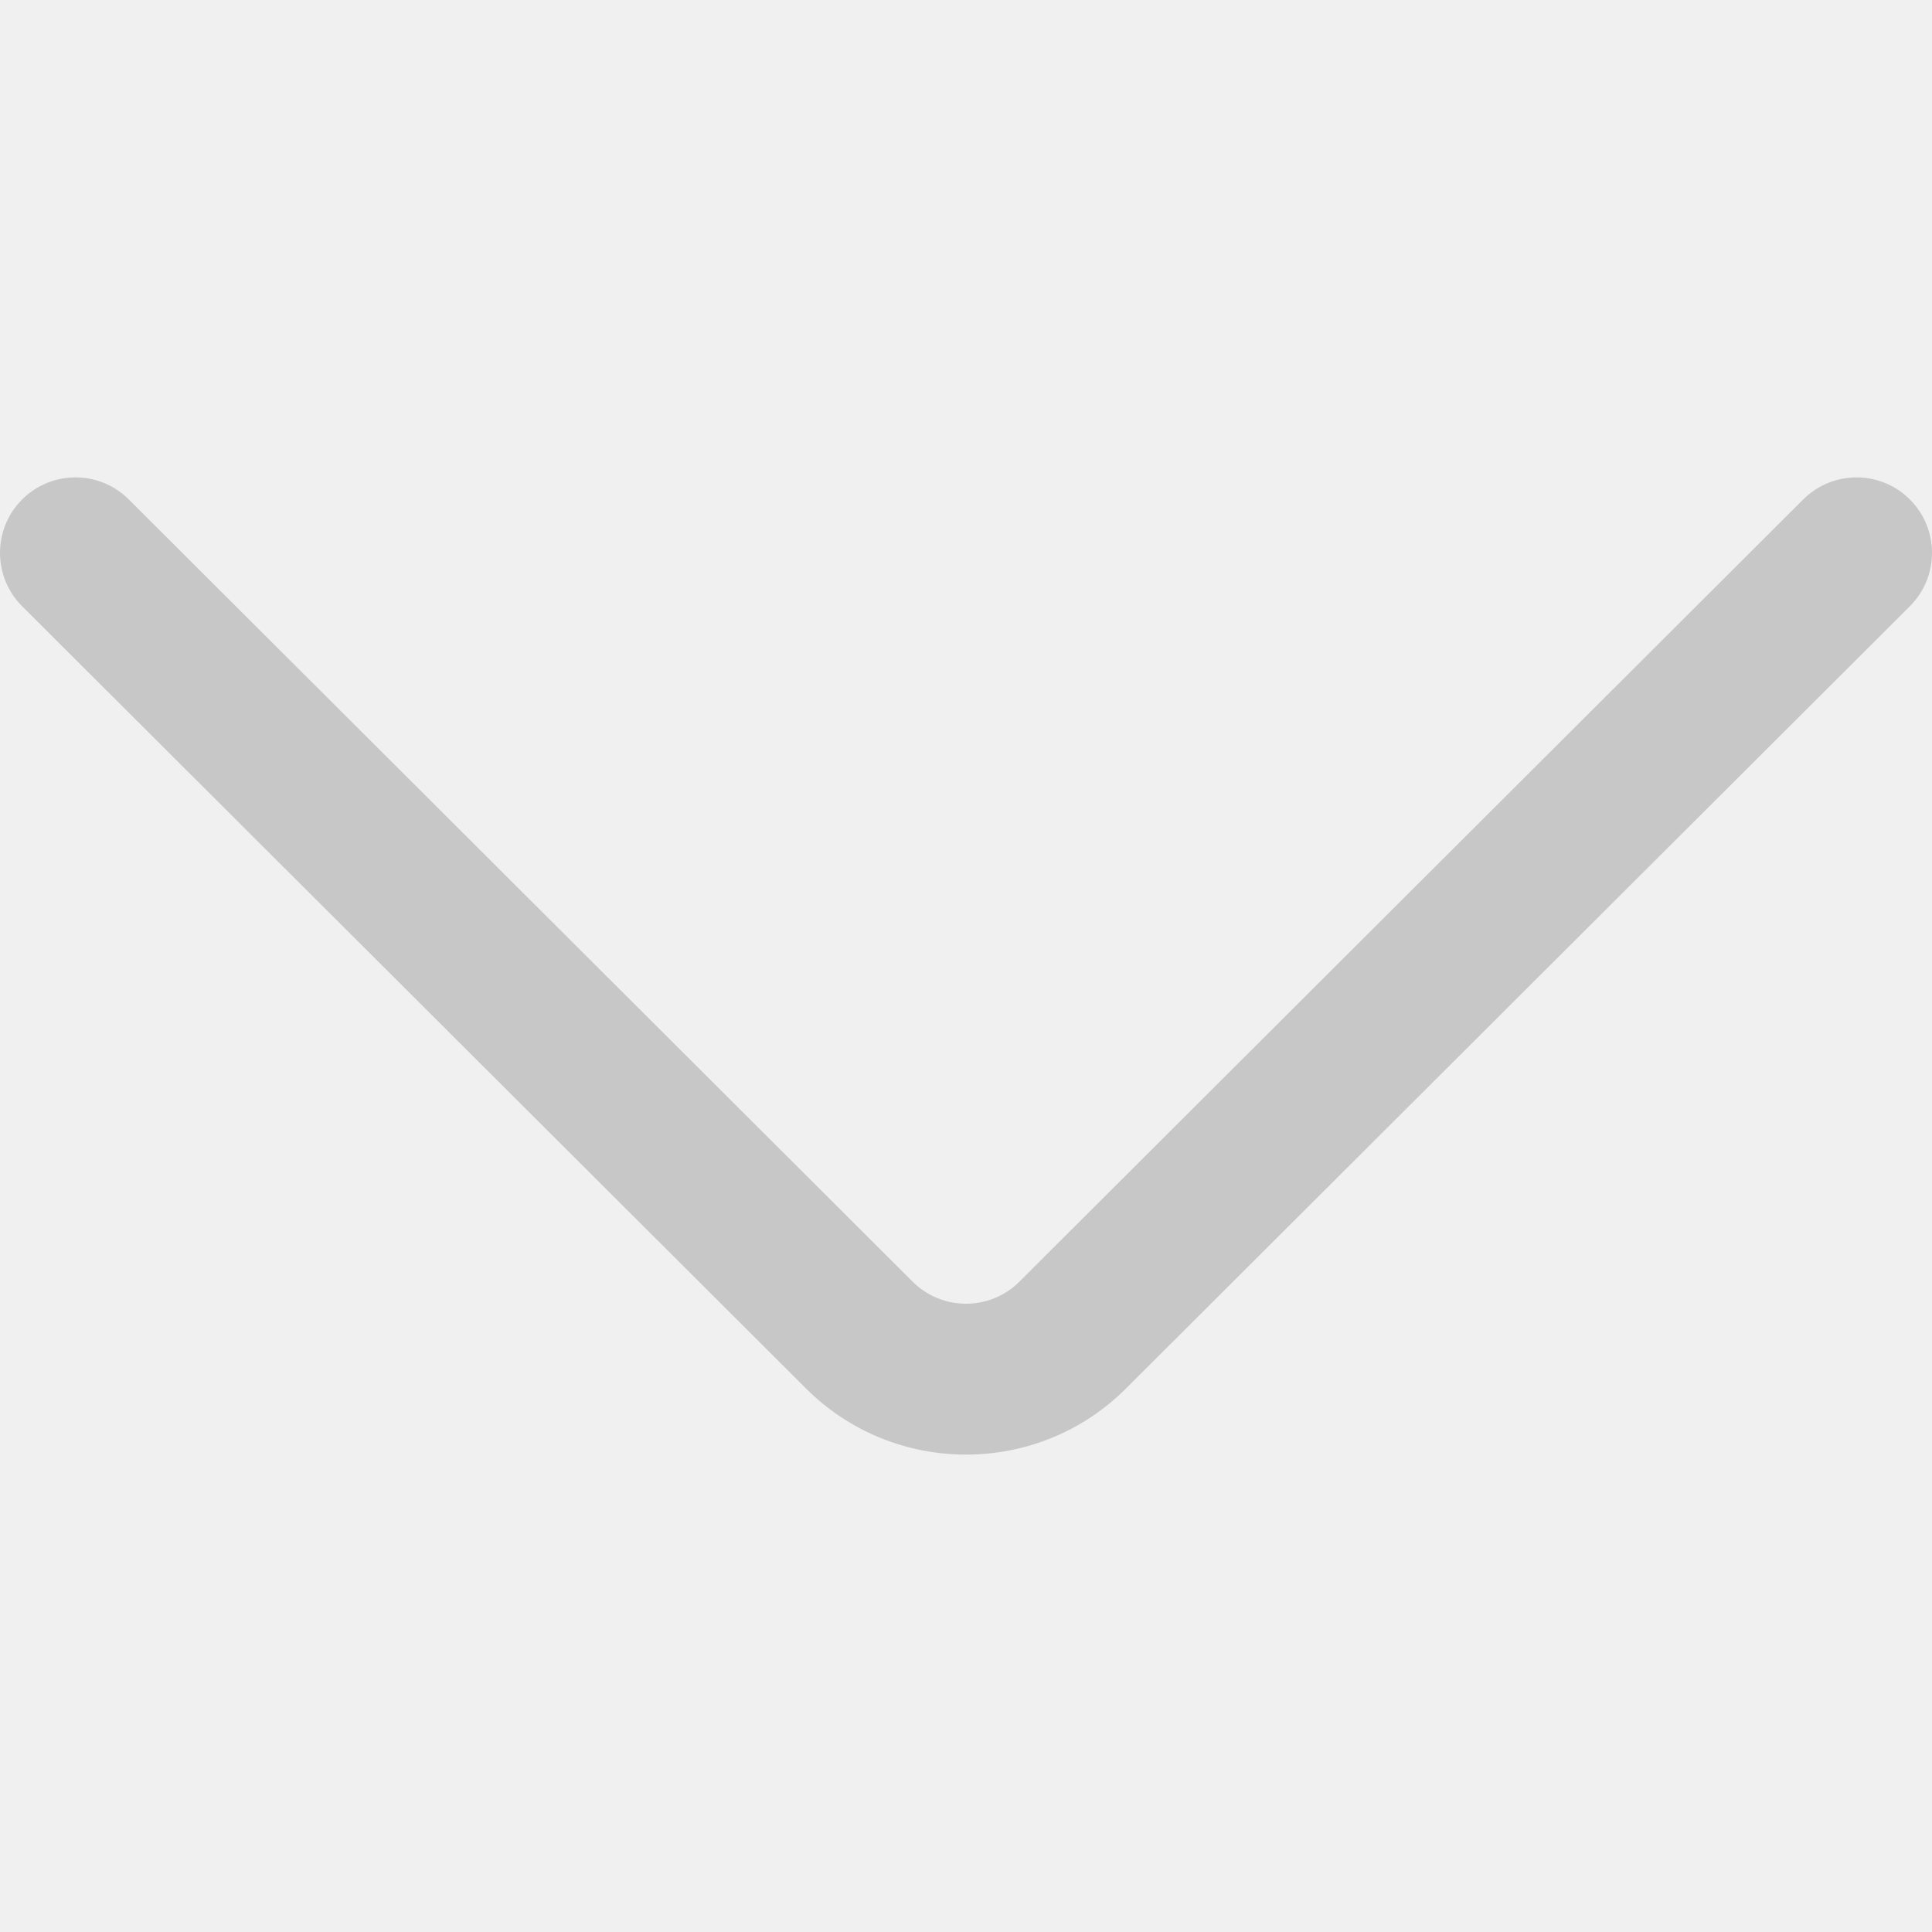
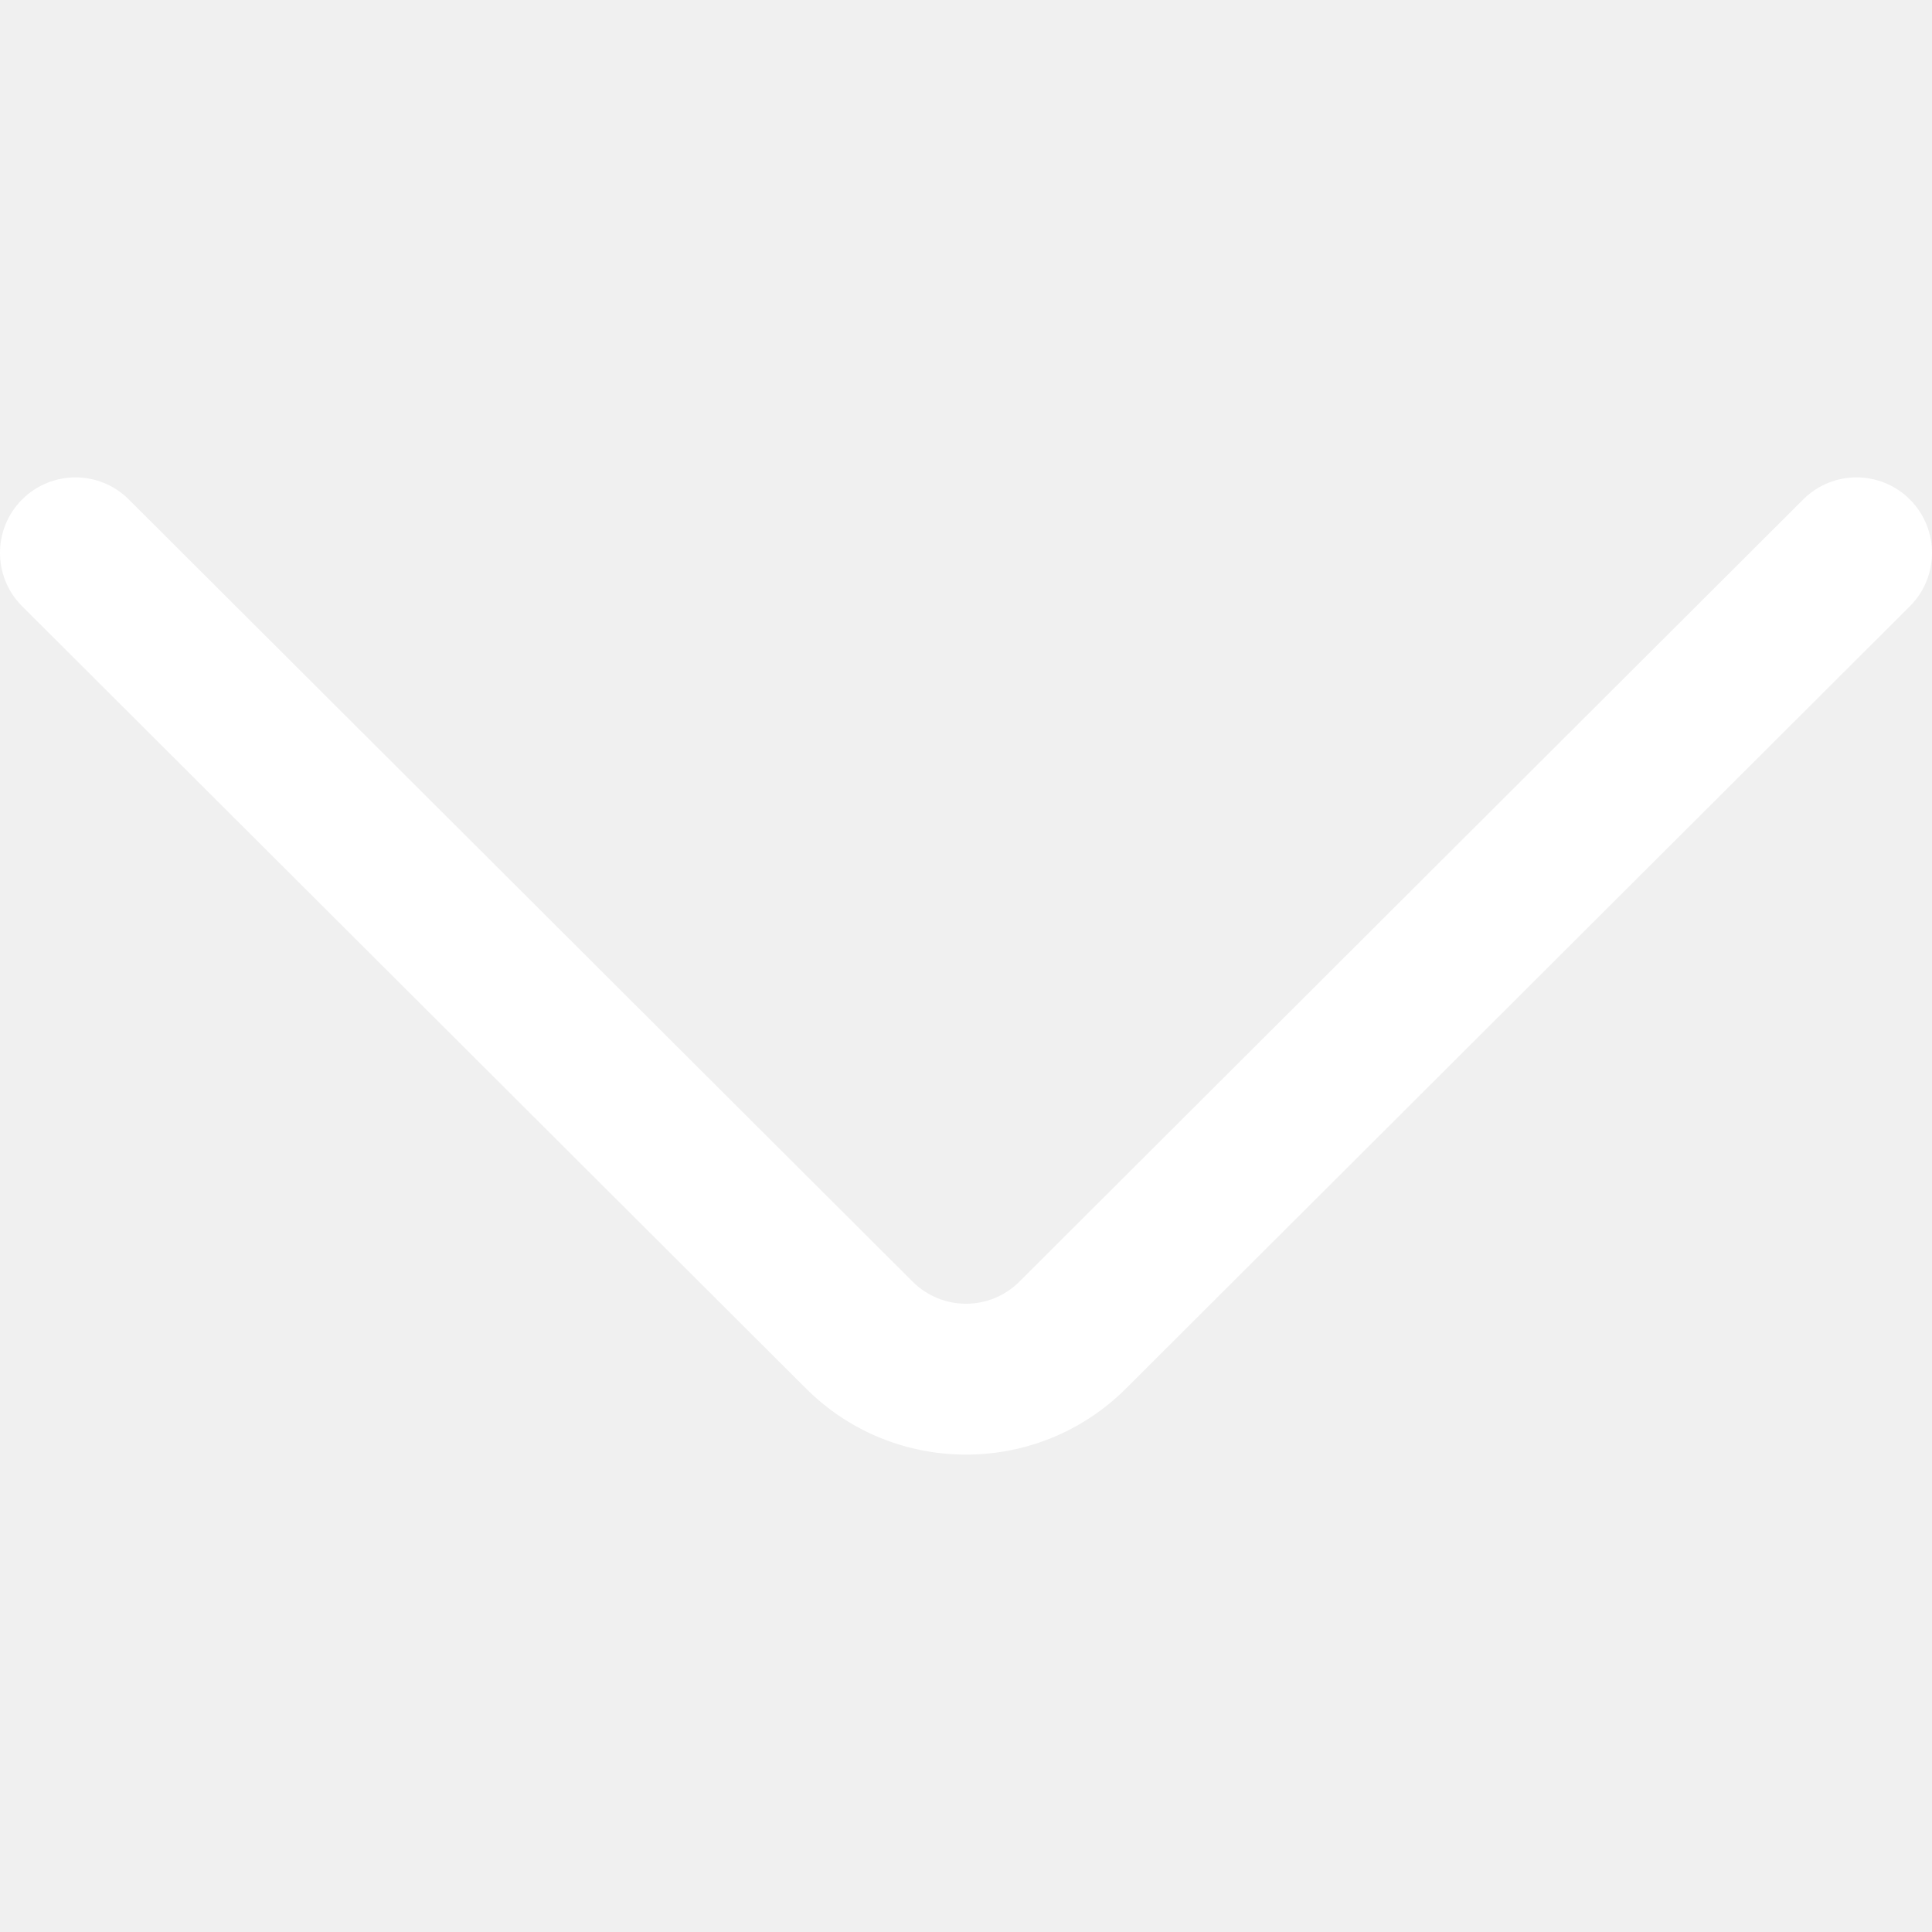
- <svg xmlns="http://www.w3.org/2000/svg" version="1.1" id="Capa_1" x="0px" y="0px" viewBox="0 0 512 512" style="enable-background:new 0 0 512 512;" xml:space="preserve" fill="#c7c7c7">
+ <svg xmlns="http://www.w3.org/2000/svg" version="1.1" id="Capa_1" x="0px" y="0px" viewBox="0 0 512 512" style="enable-background:new 0 0 512 512;" xml:space="preserve" fill="#FFFFFF">
  <g transform="rotate(90 256 256)">
    <g>
      <path d="M367.954,213.588L160.67,5.872c-7.804-7.819-20.467-7.831-28.284-0.029c-7.819,7.802-7.832,20.465-0.03,28.284    l207.299,207.731c7.798,7.798,7.798,20.486-0.015,28.299L132.356,477.873c-7.802,7.819-7.789,20.482,0.03,28.284    c3.903,3.896,9.016,5.843,14.127,5.843c5.125,0,10.25-1.958,14.157-5.873l207.269-207.701    C391.333,275.032,391.333,236.967,367.954,213.588z" />
    </g>
  </g>
  <g>
</g>
  <g>
</g>
  <g>
</g>
  <g>
</g>
  <g>
</g>
  <g>
</g>
  <g>
</g>
  <g>
</g>
  <g>
</g>
  <g>
</g>
  <g>
</g>
  <g>
</g>
  <g>
</g>
  <g>
</g>
  <g>
</g>
</svg>
